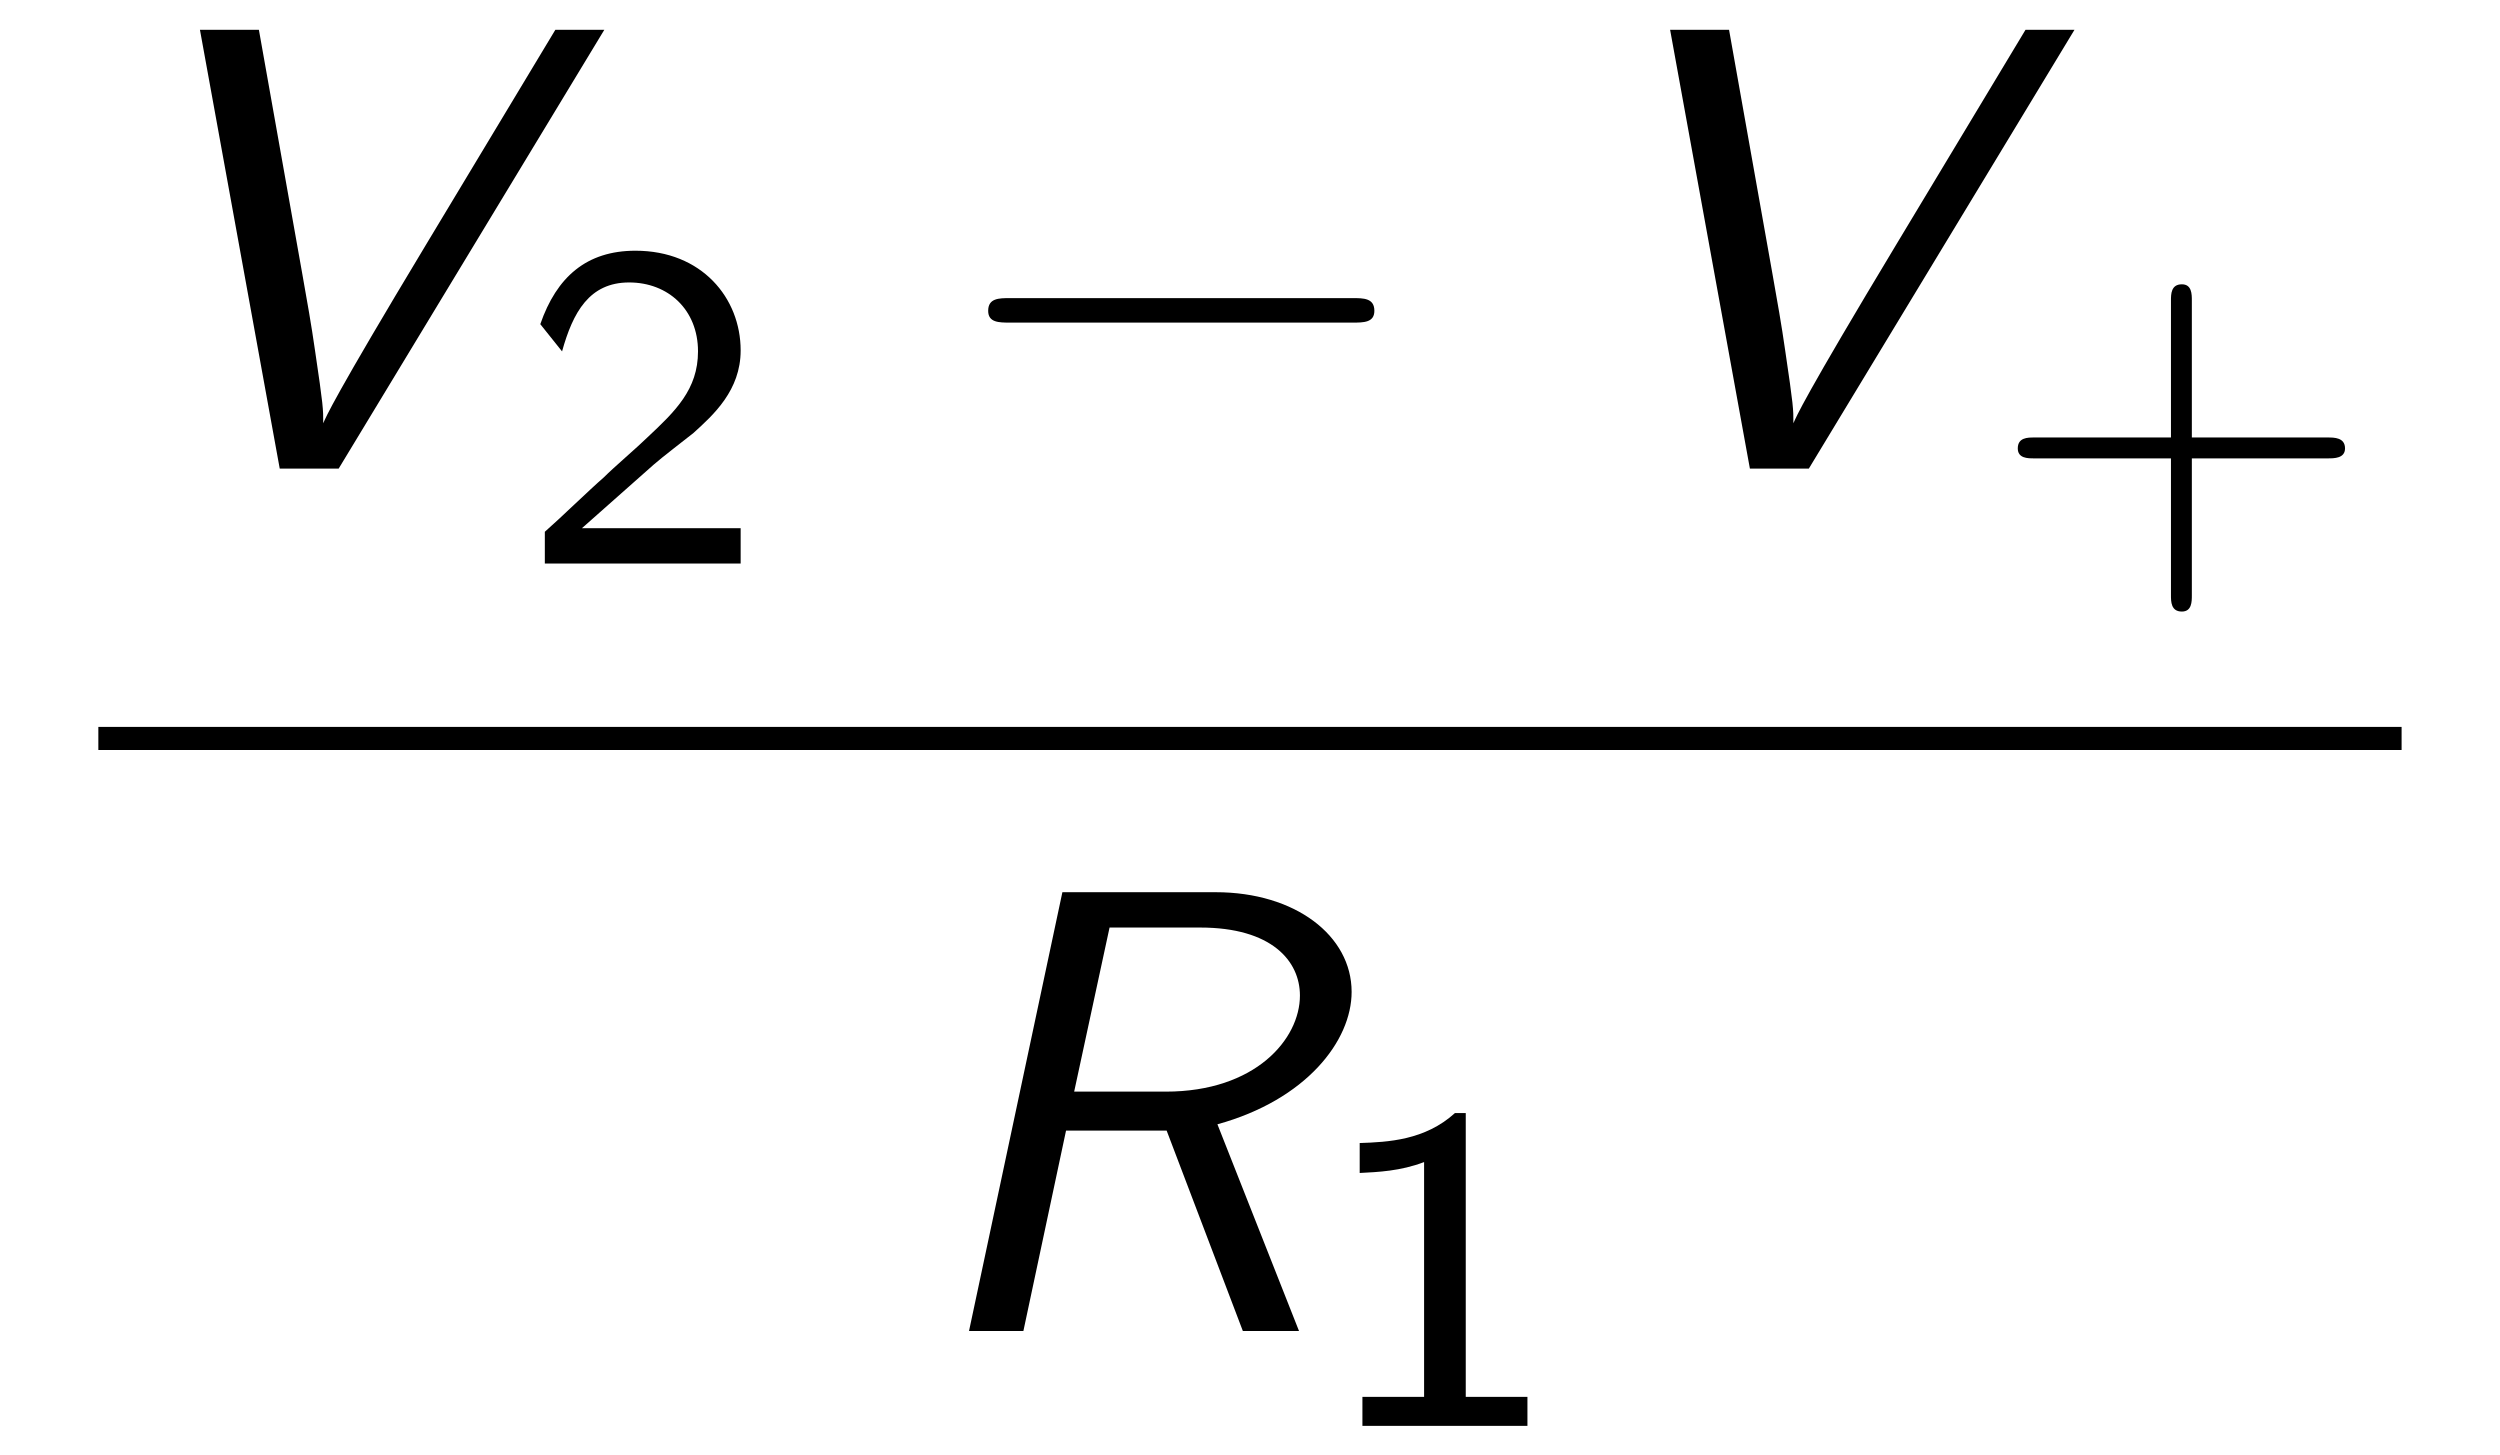
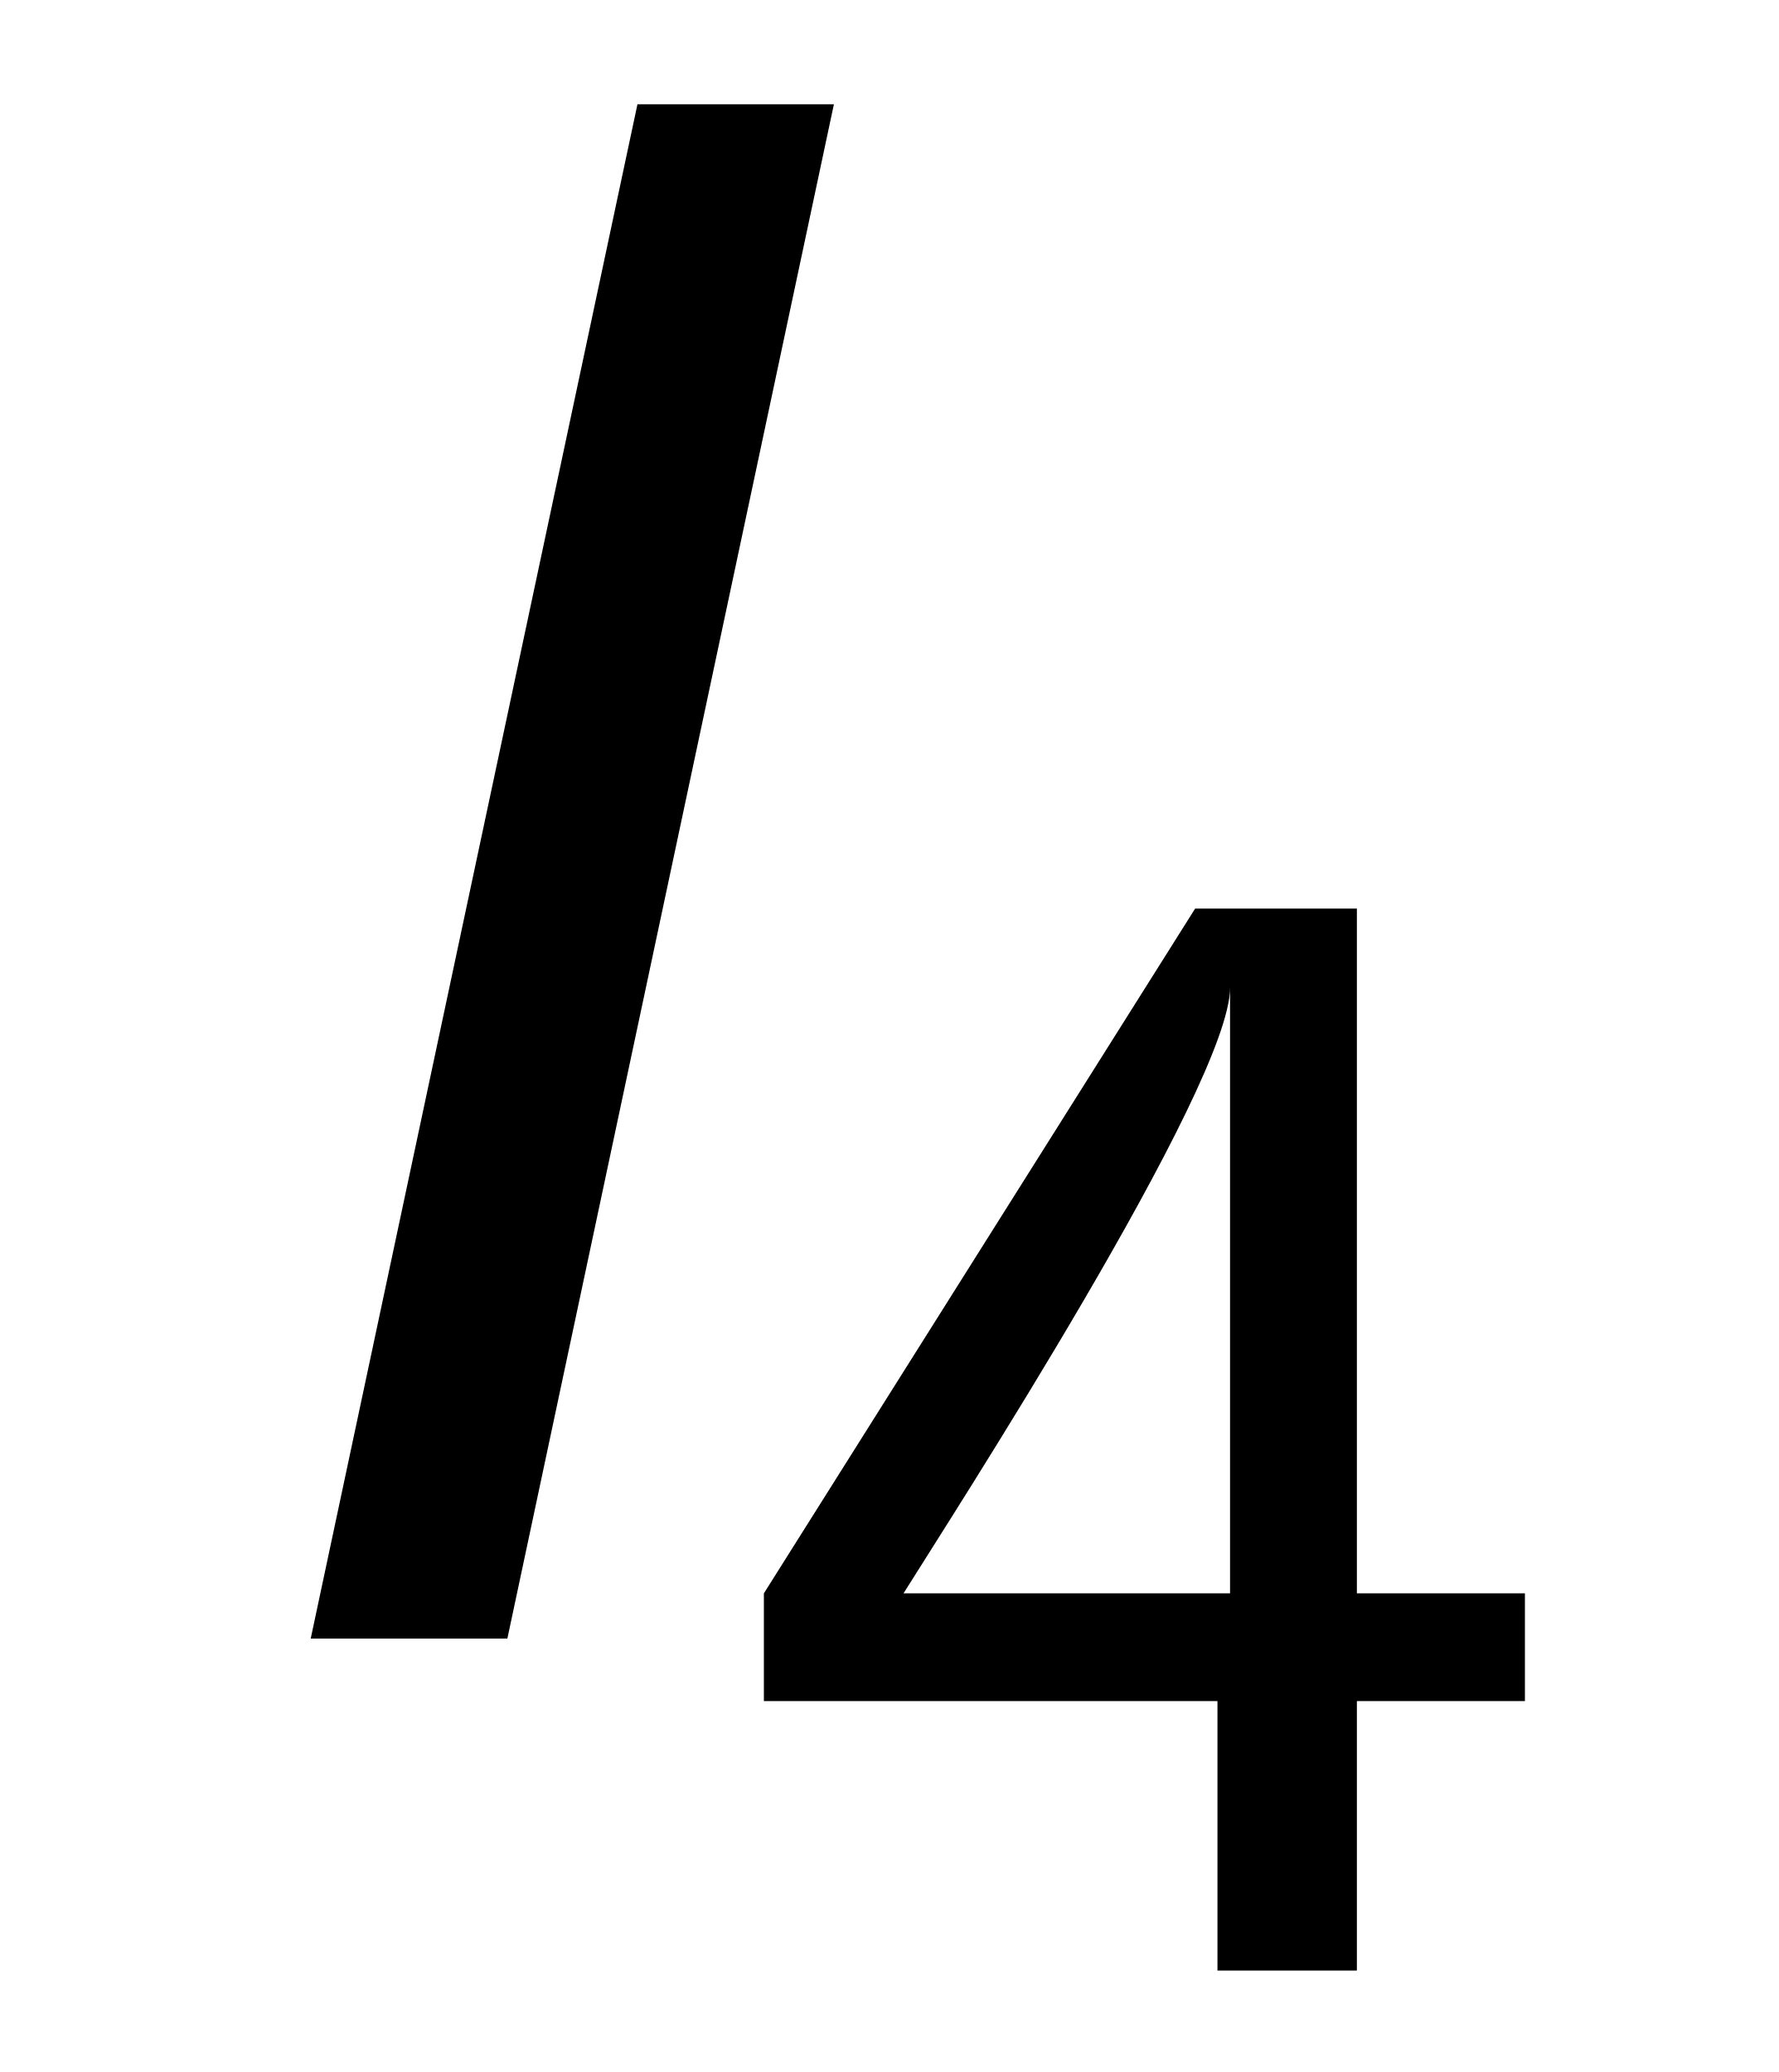
- <svg xmlns="http://www.w3.org/2000/svg" xmlns:xlink="http://www.w3.org/1999/xlink" viewBox="0 0 43.087 25.075">
+ <svg xmlns="http://www.w3.org/2000/svg" xmlns:xlink="http://www.w3.org/1999/xlink" viewBox="0 0 8.763 10.212">
  <defs>
    <g>
      <g id="glyph-0-0">
-         <path d="M 8.719 -7.562 L 7.875 -7.562 L 5.656 -3.875 C 4.047 -1.203 3.922 -0.891 3.875 -0.781 C 3.875 -1.031 3.875 -1.078 3.734 -2.031 C 3.672 -2.469 3.594 -2.906 3.516 -3.344 L 2.766 -7.562 L 1.75 -7.562 L 3.125 0 L 4.141 0 Z M 8.719 -7.562 " />
-       </g>
-       <g id="glyph-0-1">
-         <path d="M 5.328 -3.562 C 6.859 -3.984 7.641 -5 7.641 -5.844 C 7.641 -6.812 6.672 -7.562 5.297 -7.562 L 2.656 -7.562 L 1.047 0 L 1.984 0 L 2.719 -3.453 L 4.453 -3.453 L 5.766 0 L 6.734 0 Z M 3.469 -6.953 L 5.031 -6.953 C 6.266 -6.953 6.75 -6.375 6.75 -5.781 C 6.75 -5.031 5.984 -4.125 4.438 -4.125 L 2.859 -4.125 Z M 3.469 -6.953 " />
+         <path d="M 3.609 -7.562 L 2.641 -7.562 L 1.031 0 L 2 0 Z M 3.609 -7.562 " />
      </g>
      <g id="glyph-1-0">
-         <path d="M 2.25 -0.609 C 2.156 -0.609 2.062 -0.609 1.969 -0.609 L 1.062 -0.609 L 2.297 -1.703 C 2.438 -1.828 2.828 -2.125 2.984 -2.25 C 3.328 -2.562 3.797 -2.984 3.797 -3.672 C 3.797 -4.578 3.125 -5.391 1.984 -5.391 C 1.141 -5.391 0.625 -4.938 0.344 -4.125 L 0.719 -3.656 C 0.906 -4.328 1.188 -4.844 1.875 -4.844 C 2.547 -4.844 3.062 -4.375 3.062 -3.656 C 3.062 -3 2.672 -2.625 2.188 -2.172 C 2.031 -2.016 1.609 -1.656 1.438 -1.484 C 1.203 -1.281 0.656 -0.75 0.422 -0.547 L 0.422 0 L 3.797 0 L 3.797 -0.609 Z M 2.25 -0.609 " />
-       </g>
-       <g id="glyph-1-1">
-         <path d="M 3.469 -1.812 L 5.812 -1.812 C 5.922 -1.812 6.109 -1.812 6.109 -1.984 C 6.109 -2.172 5.922 -2.172 5.812 -2.172 L 3.469 -2.172 L 3.469 -4.531 C 3.469 -4.641 3.469 -4.812 3.297 -4.812 C 3.109 -4.812 3.109 -4.641 3.109 -4.531 L 3.109 -2.172 L 0.75 -2.172 C 0.641 -2.172 0.469 -2.172 0.469 -1.984 C 0.469 -1.812 0.641 -1.812 0.75 -1.812 L 3.109 -1.812 L 3.109 0.547 C 3.109 0.656 3.109 0.828 3.297 0.828 C 3.469 0.828 3.469 0.656 3.469 0.547 Z M 3.469 -1.812 " />
-       </g>
-       <g id="glyph-1-2">
-         <path d="M 2.562 -5.391 L 2.375 -5.391 C 1.859 -4.922 1.219 -4.891 0.734 -4.875 L 0.734 -4.359 C 1.047 -4.375 1.438 -4.391 1.844 -4.547 L 1.844 -0.5 L 0.781 -0.5 L 0.781 0 L 3.625 0 L 3.625 -0.5 L 2.562 -0.5 Z M 2.562 -5.391 " />
-       </g>
-       <g id="glyph-2-0">
-         <path d="M 7.188 -2.516 C 7.375 -2.516 7.562 -2.516 7.562 -2.719 C 7.562 -2.938 7.375 -2.938 7.188 -2.938 L 1.281 -2.938 C 1.094 -2.938 0.906 -2.938 0.906 -2.719 C 0.906 -2.516 1.094 -2.516 1.281 -2.516 Z M 7.188 -2.516 " />
+         <path d="M 3.156 -1.328 L 3.984 -1.328 L 3.984 -1.859 L 3.156 -1.859 L 3.156 -5.234 L 2.359 -5.234 L 0.234 -1.859 L 0.234 -1.328 L 2.469 -1.328 L 2.469 0 L 3.156 0 Z M 0.922 -1.859 C 1.156 -2.234 2.531 -4.359 2.531 -4.844 L 2.531 -1.859 Z M 0.922 -1.859 " />
      </g>
    </g>
  </defs>
  <g fill="rgb(0%, 0%, 0%)" fill-opacity="1">
-     <use xlink:href="#glyph-0-0" x="1.696" y="8.076" />
+     <use xlink:href="#glyph-0-0" x="0.5" y="8.076" />
  </g>
  <g fill="rgb(0%, 0%, 0%)" fill-opacity="1">
-     <use xlink:href="#glyph-1-0" x="8.968" y="9.712" />
-   </g>
-   <g fill="rgb(0%, 0%, 0%)" fill-opacity="1">
-     <use xlink:href="#glyph-2-0" x="16.125" y="8.076" />
-   </g>
-   <g fill="rgb(0%, 0%, 0%)" fill-opacity="1">
-     <use xlink:href="#glyph-0-0" x="27.034" y="8.076" />
-   </g>
-   <g fill="rgb(0%, 0%, 0%)" fill-opacity="1">
-     <use xlink:href="#glyph-1-1" x="34.307" y="9.712" />
-   </g>
-   <path fill="none" stroke-width="0.398" stroke-linecap="butt" stroke-linejoin="miter" stroke="rgb(0%, 0%, 0%)" stroke-opacity="1" stroke-miterlimit="10" d="M -0.001 0.001 L 39.695 0.001 " transform="matrix(1, 0, 0, -1, 1.696, 12.728)" />
-   <g fill="rgb(0%, 0%, 0%)" fill-opacity="1">
-     <use xlink:href="#glyph-0-1" x="15.654" y="22.939" />
-   </g>
-   <g fill="rgb(0%, 0%, 0%)" fill-opacity="1">
-     <use xlink:href="#glyph-1-2" x="22.7" y="24.575" />
+     <use xlink:href="#glyph-1-0" x="3.53" y="9.712" />
  </g>
</svg>
